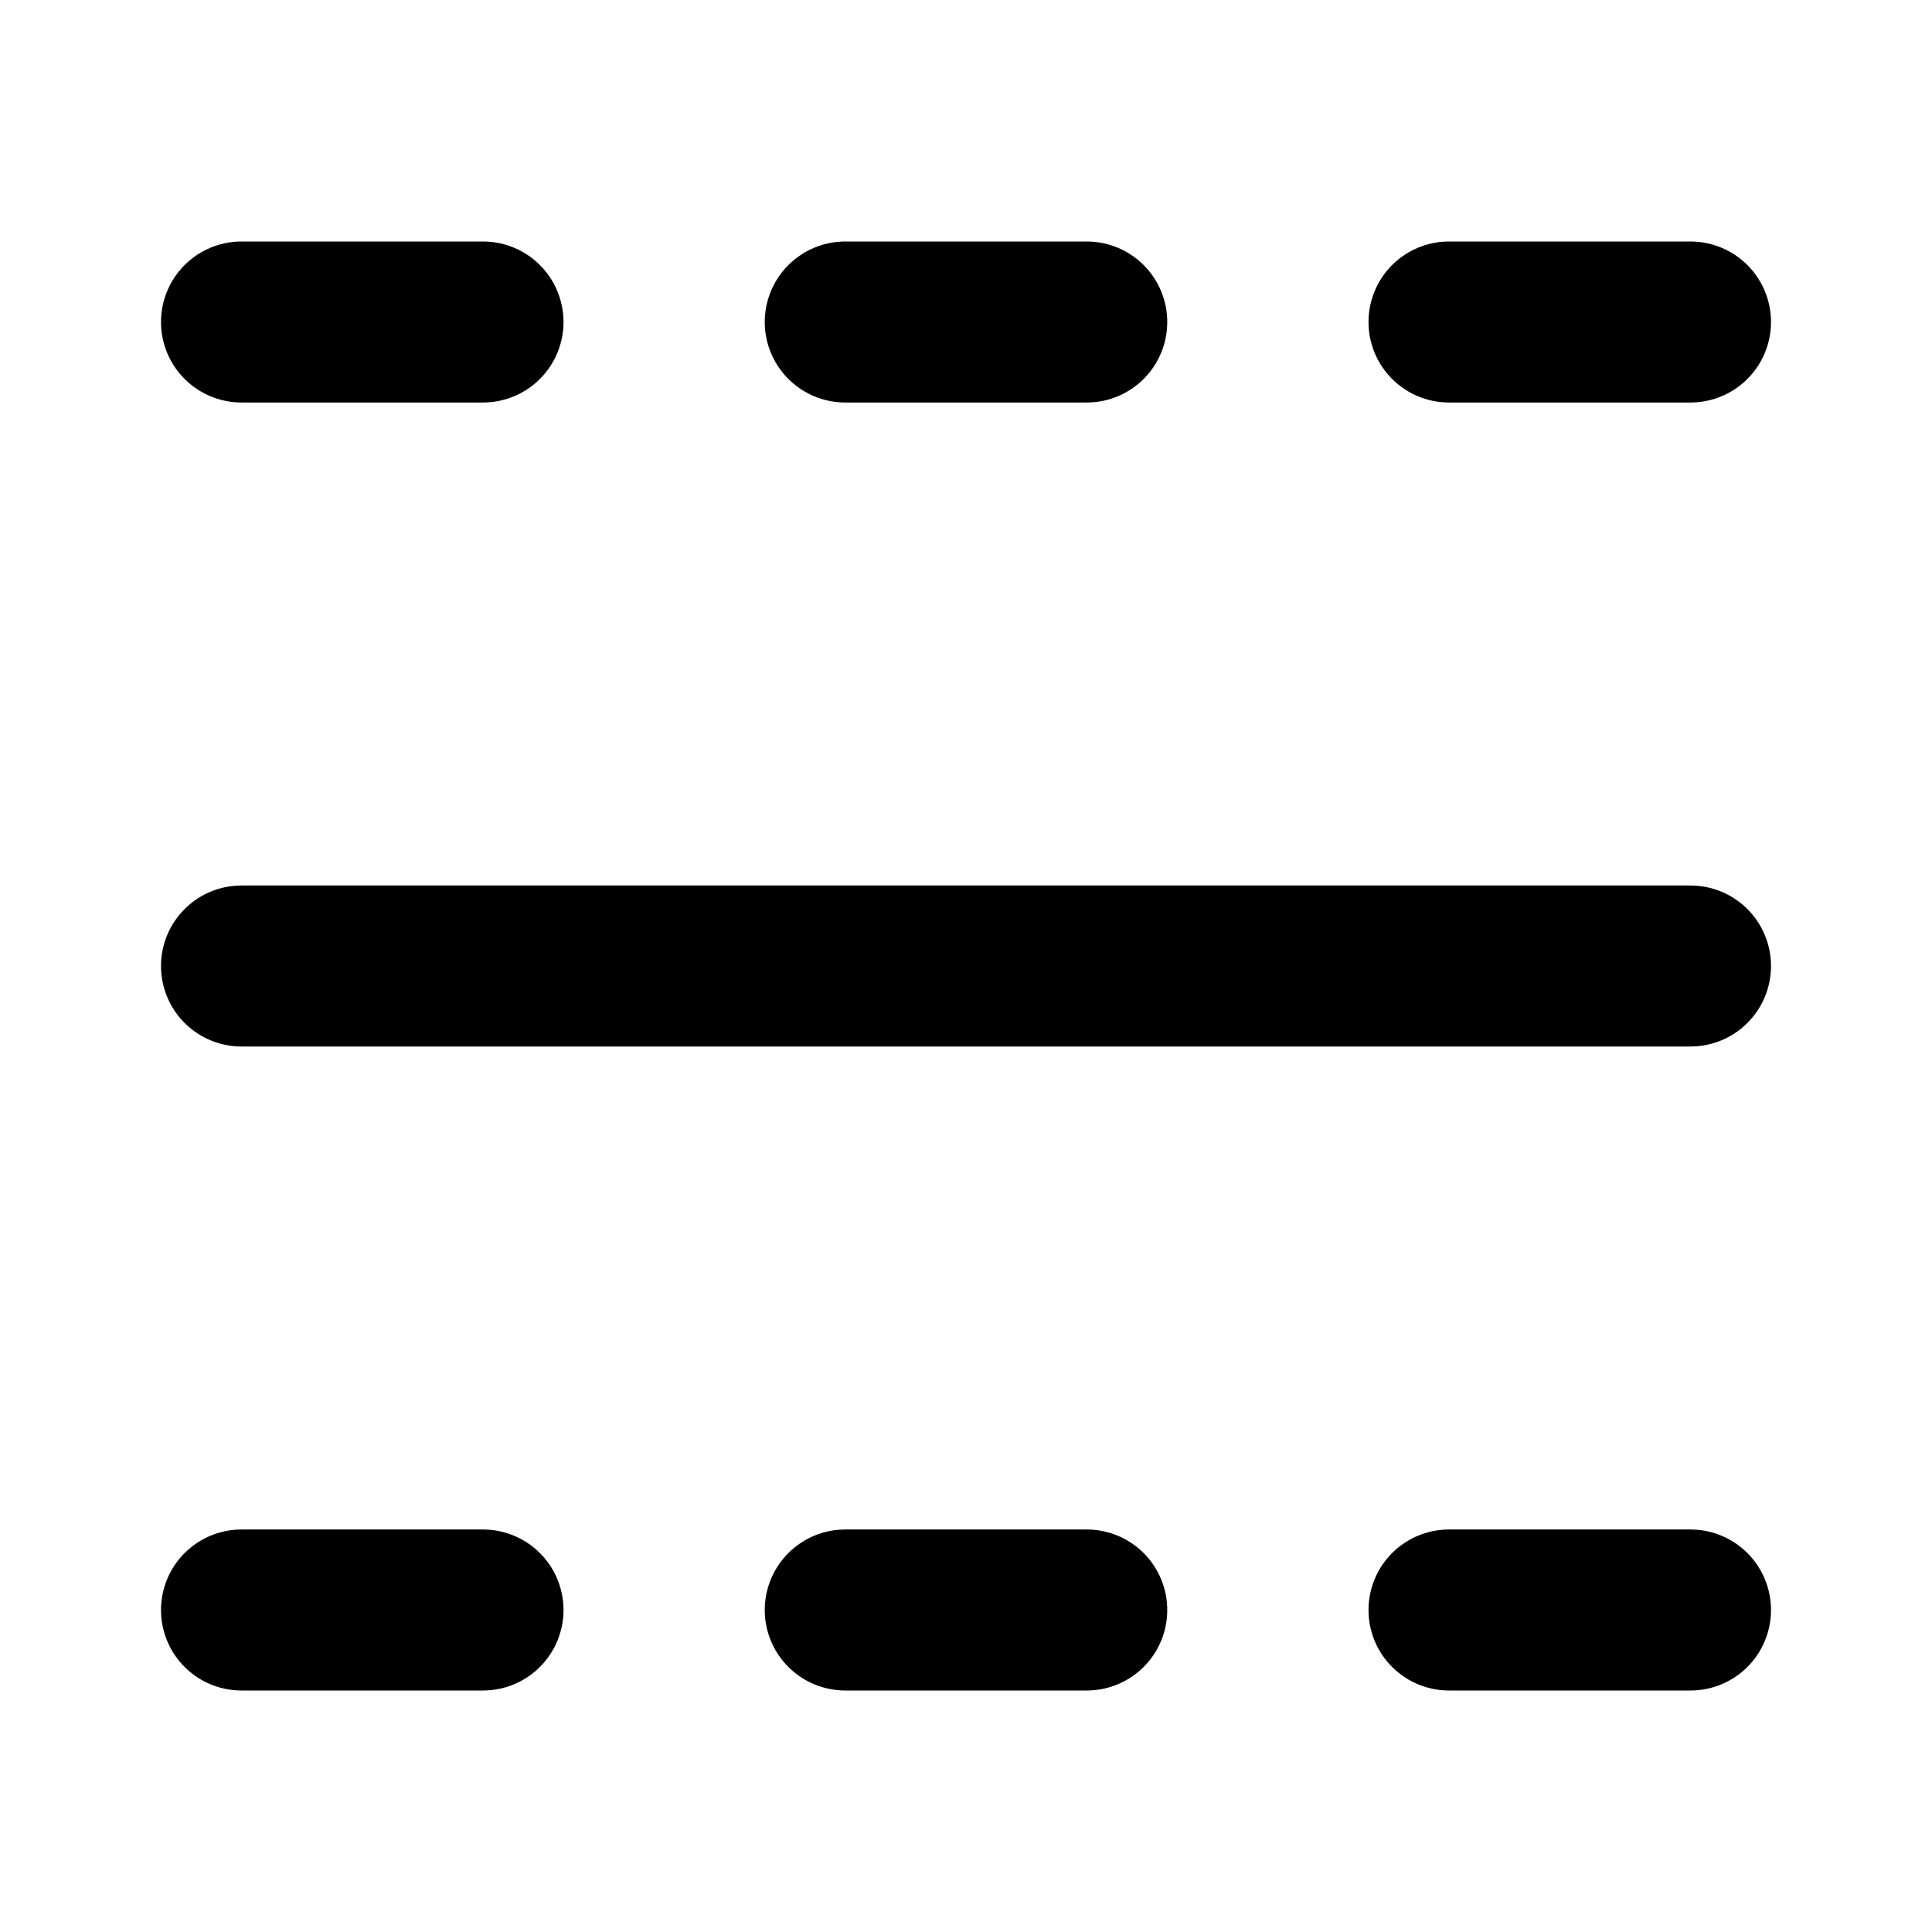
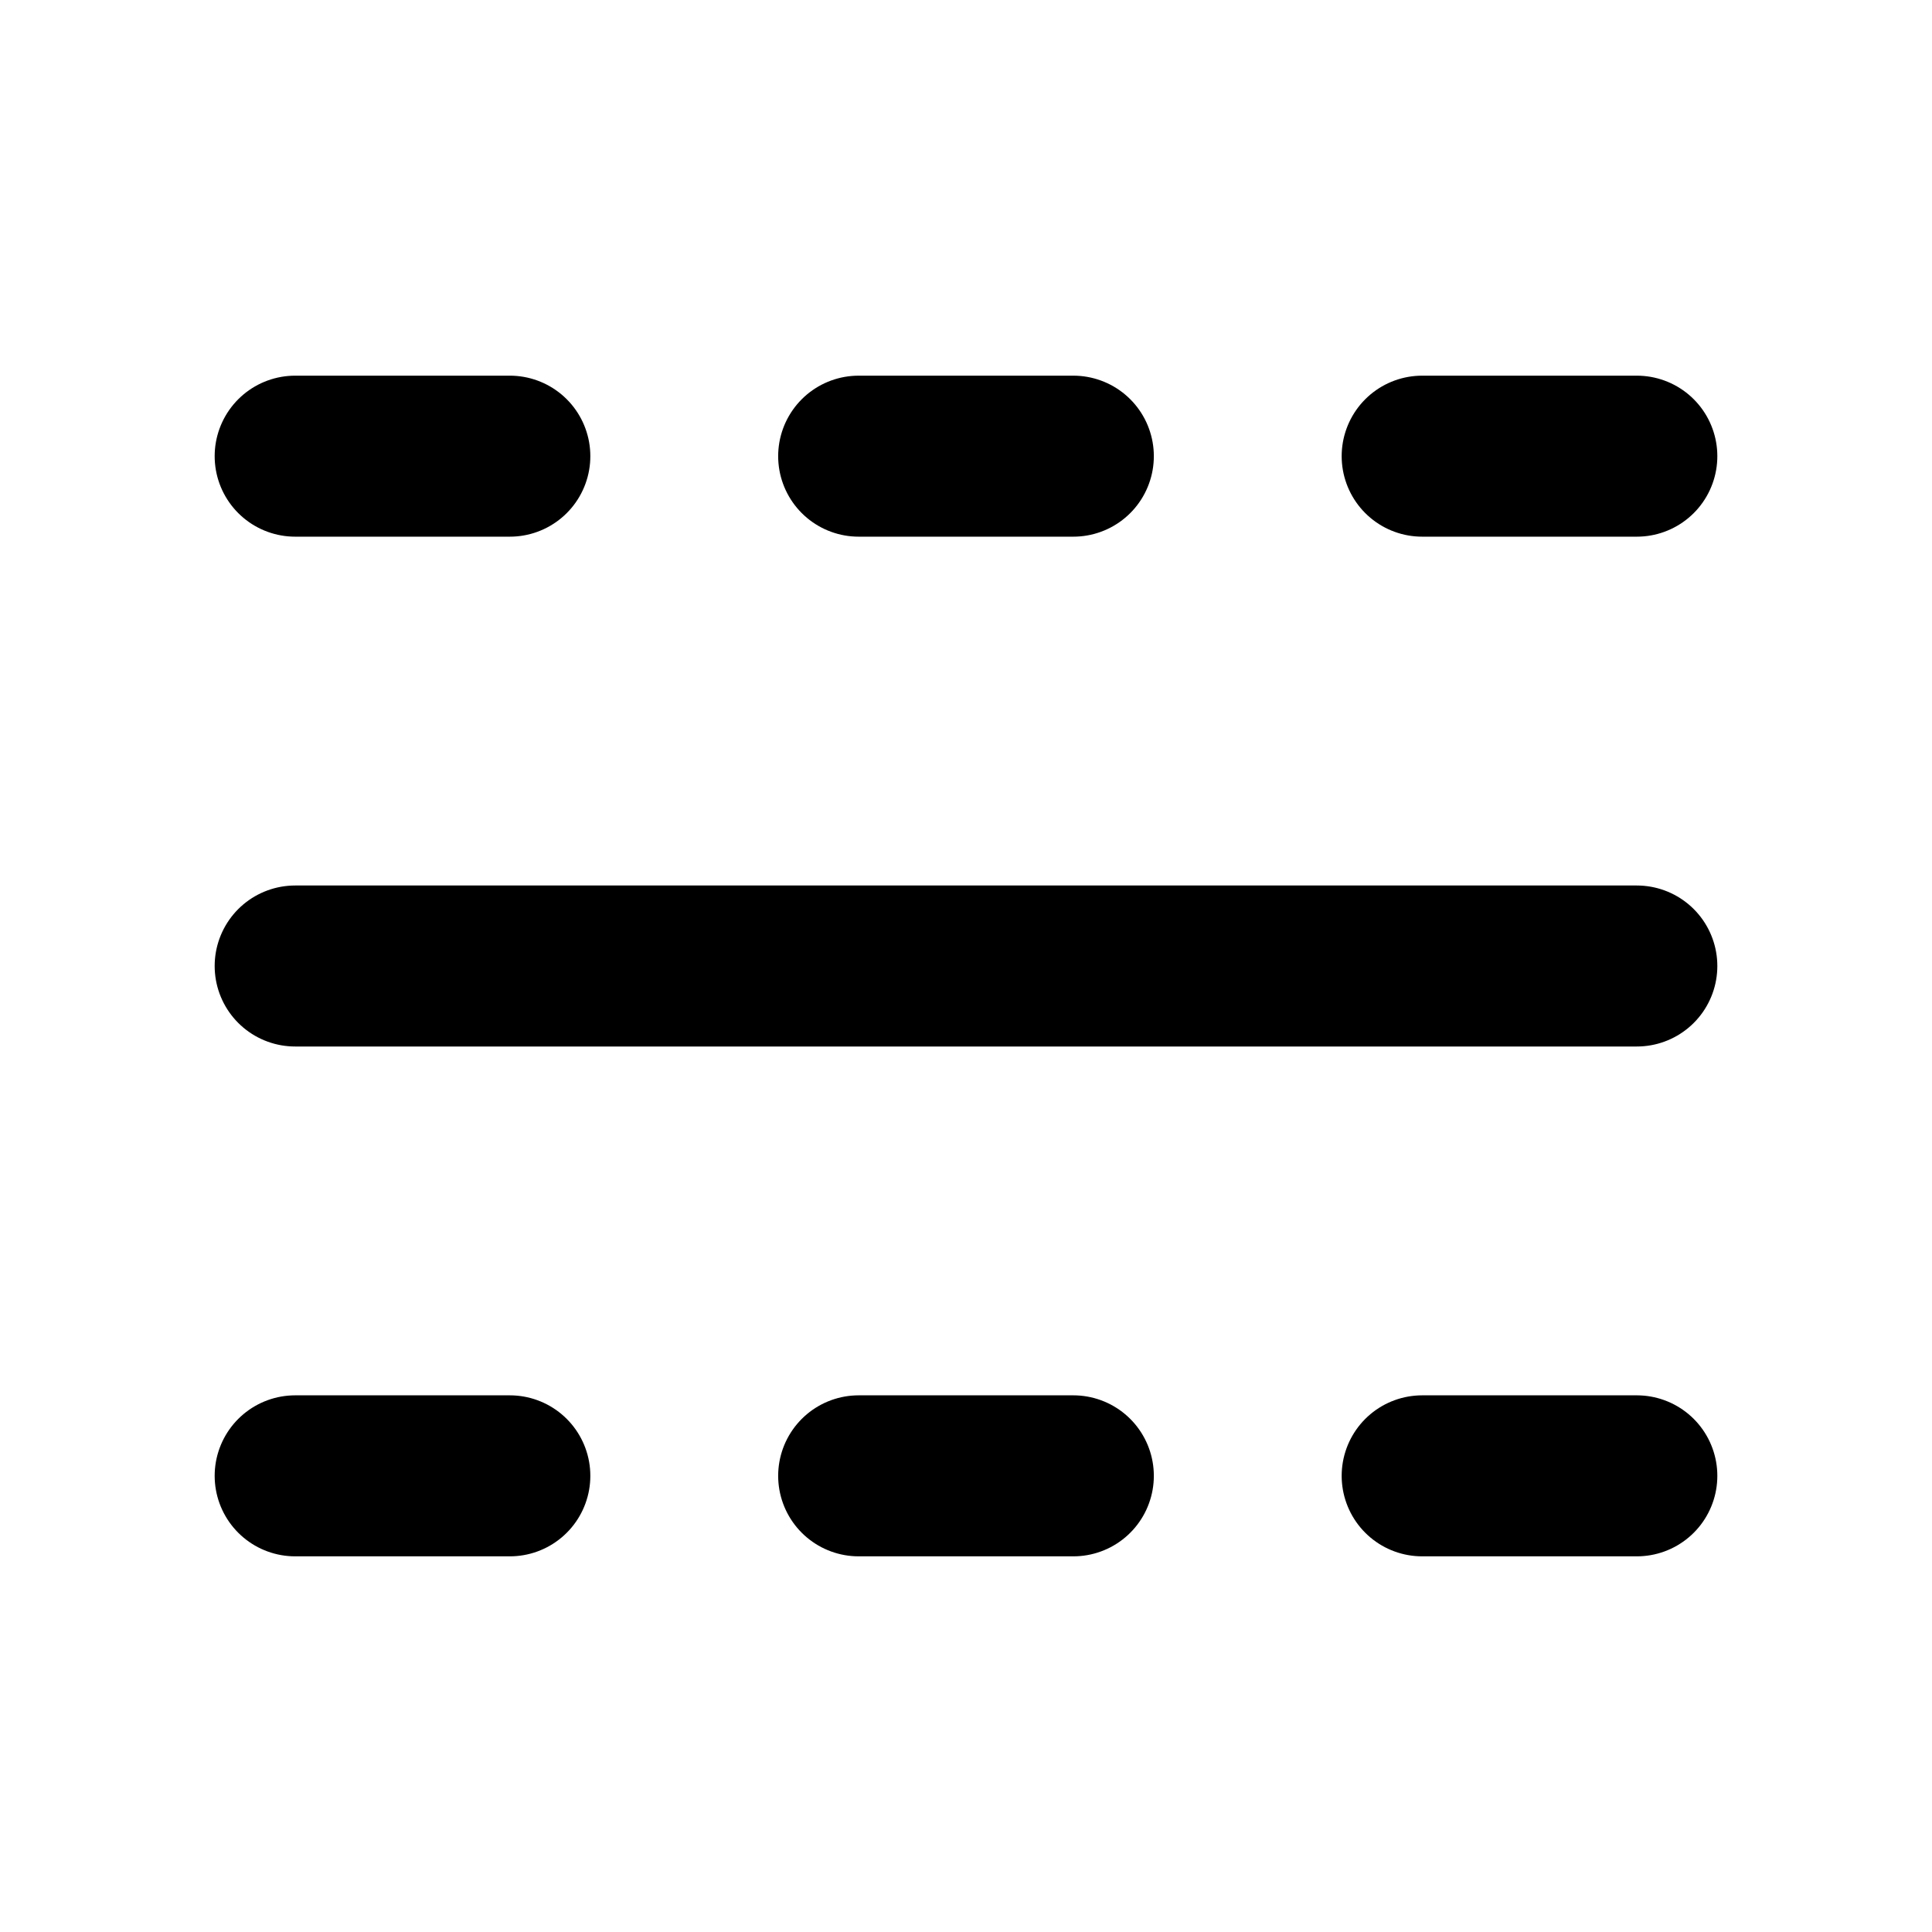
- <svg xmlns="http://www.w3.org/2000/svg" width="24" height="24" viewBox="0 0 24 24" fill="none" stroke="currentColor" stroke-width="2" stroke-linecap="round" stroke-linejoin="round">
-   <path d="M3 12h18" />
-   <path d="M3 4h3M10.5 4h3M18 4h3M3 20h3M10.5 20h3M18 20h3" />
+ <svg xmlns="http://www.w3.org/2000/svg" width="18" height="18" viewBox="0 0 18 18" fill="none" stroke="currentColor" stroke-linecap="round" stroke-linejoin="round" stroke-width="1.5">
+   <path d="M2.75 9h12.5" />
+   <path d="M2.75 4.25h2M8 4.25h2M13.25 4.25h2M2.75 13.75h2M8 13.75h2M13.25 13.75h2" />
</svg>
